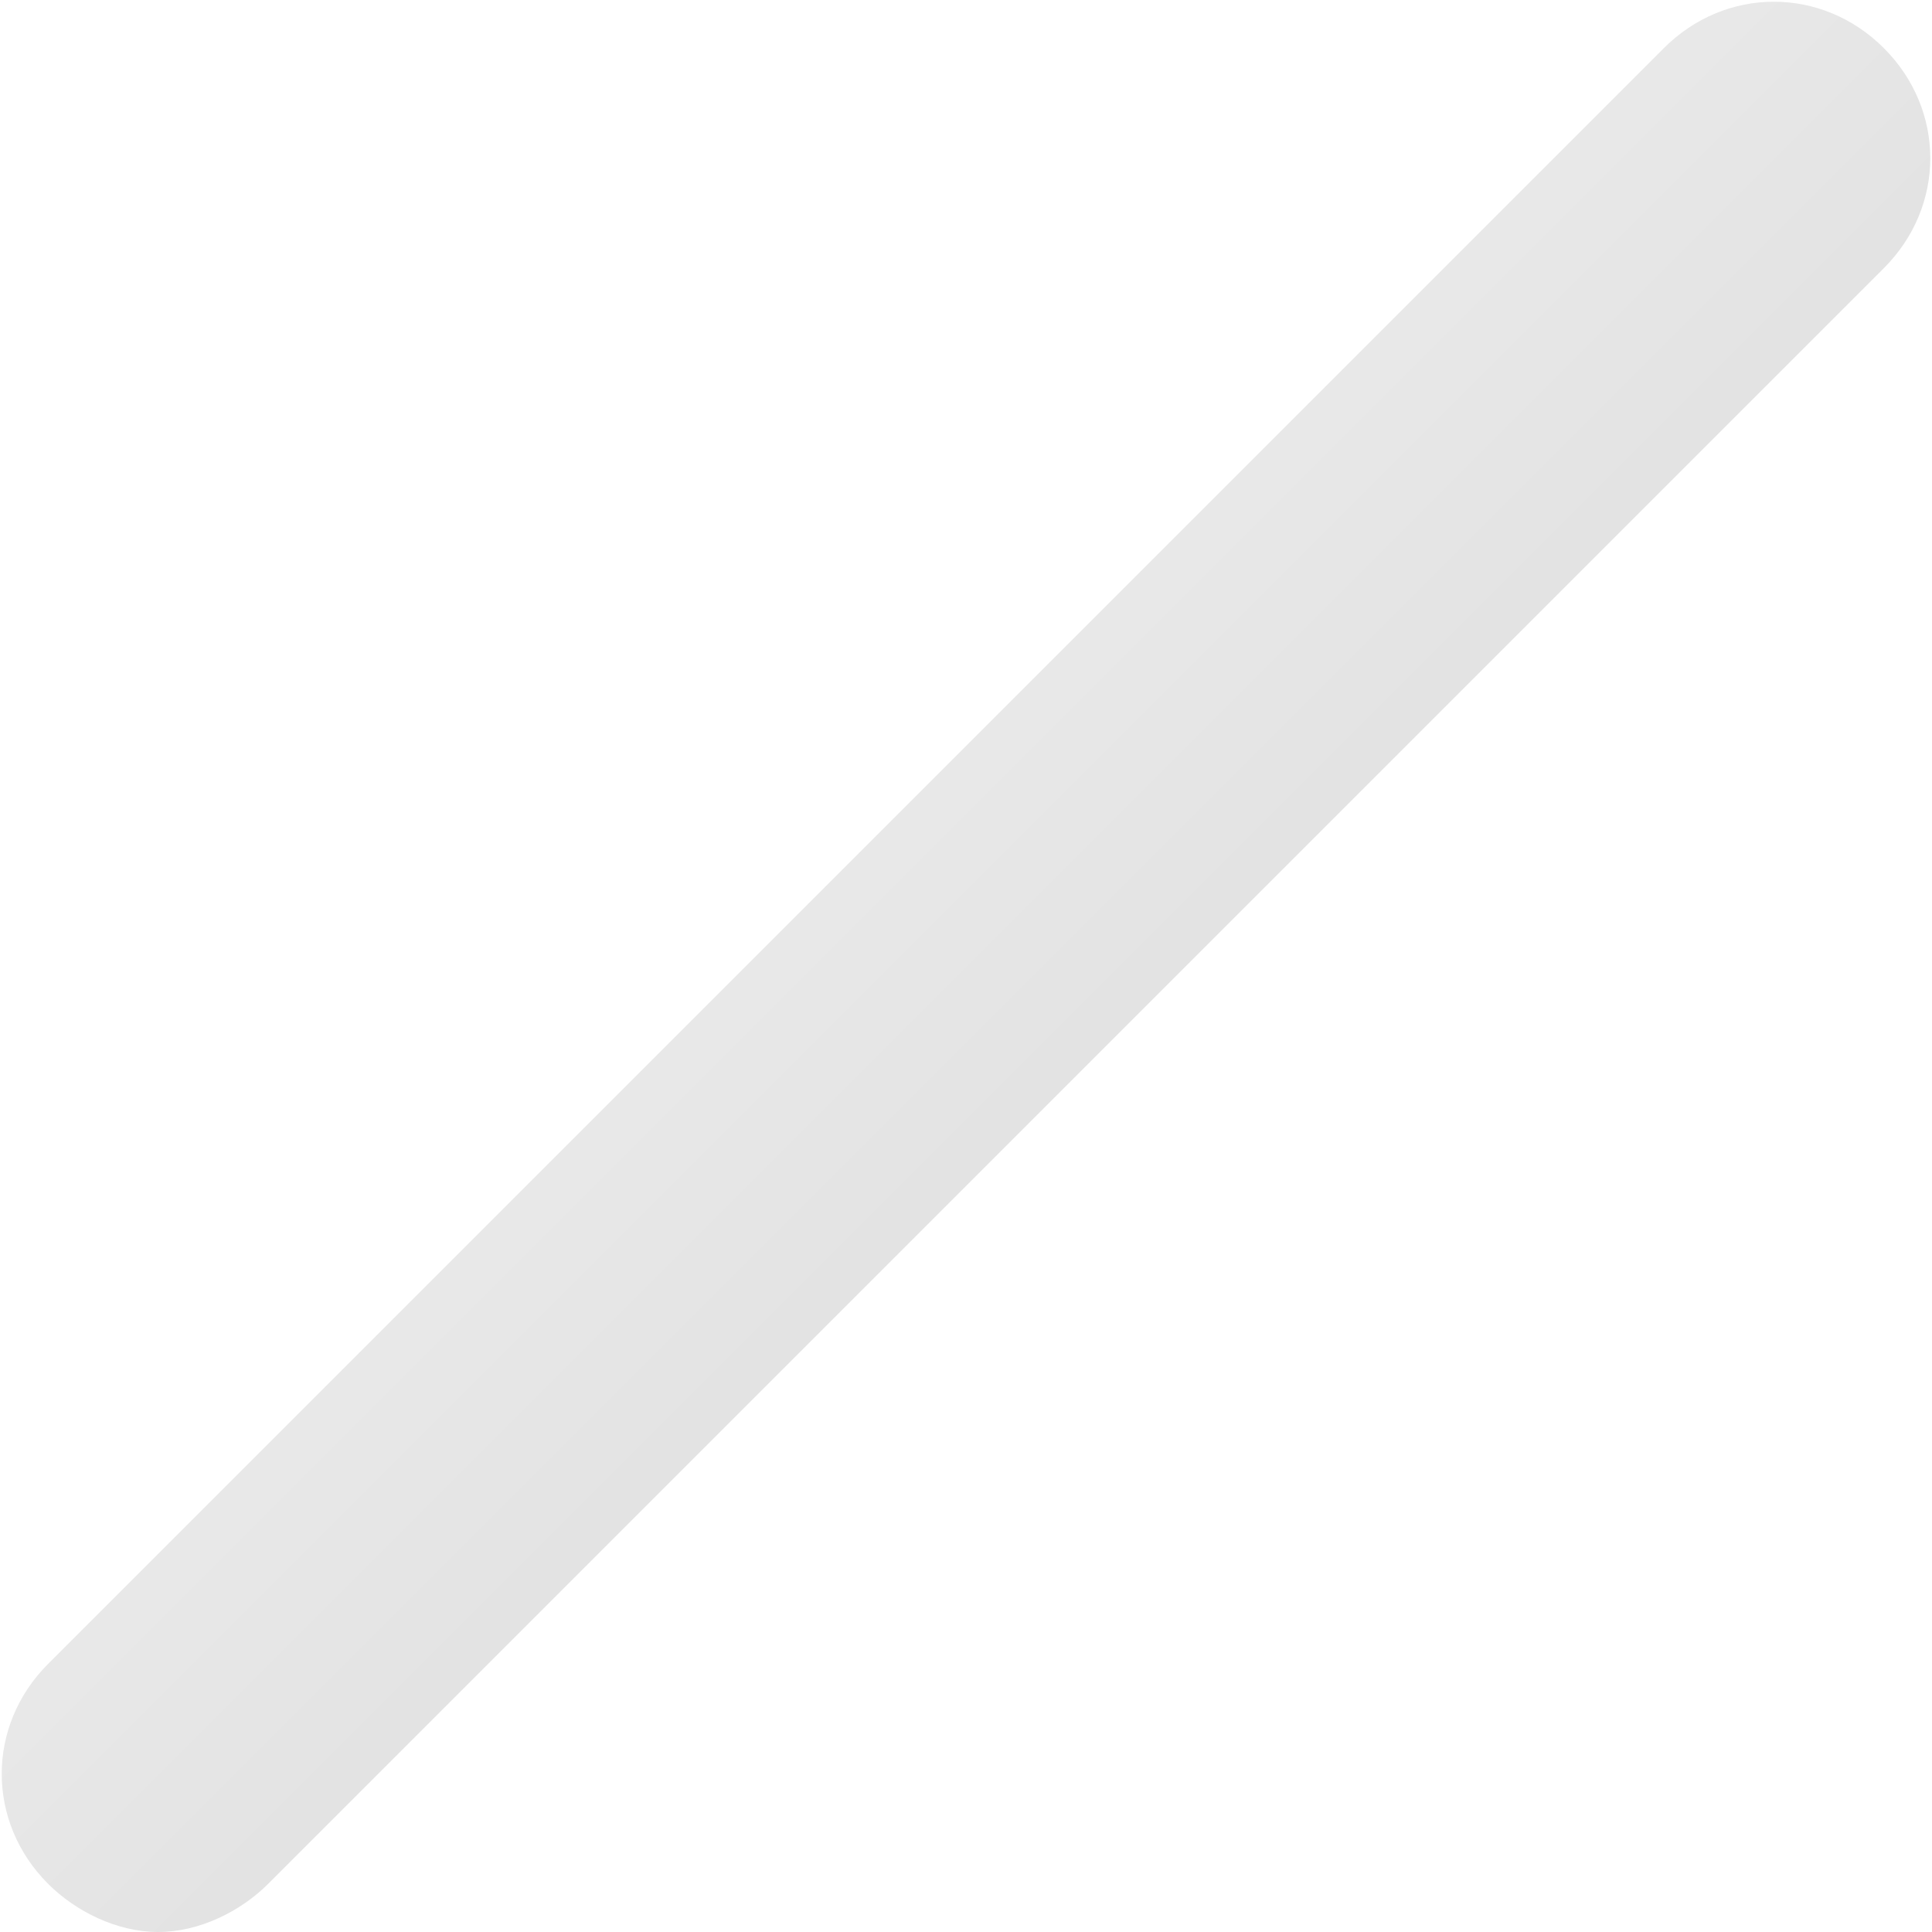
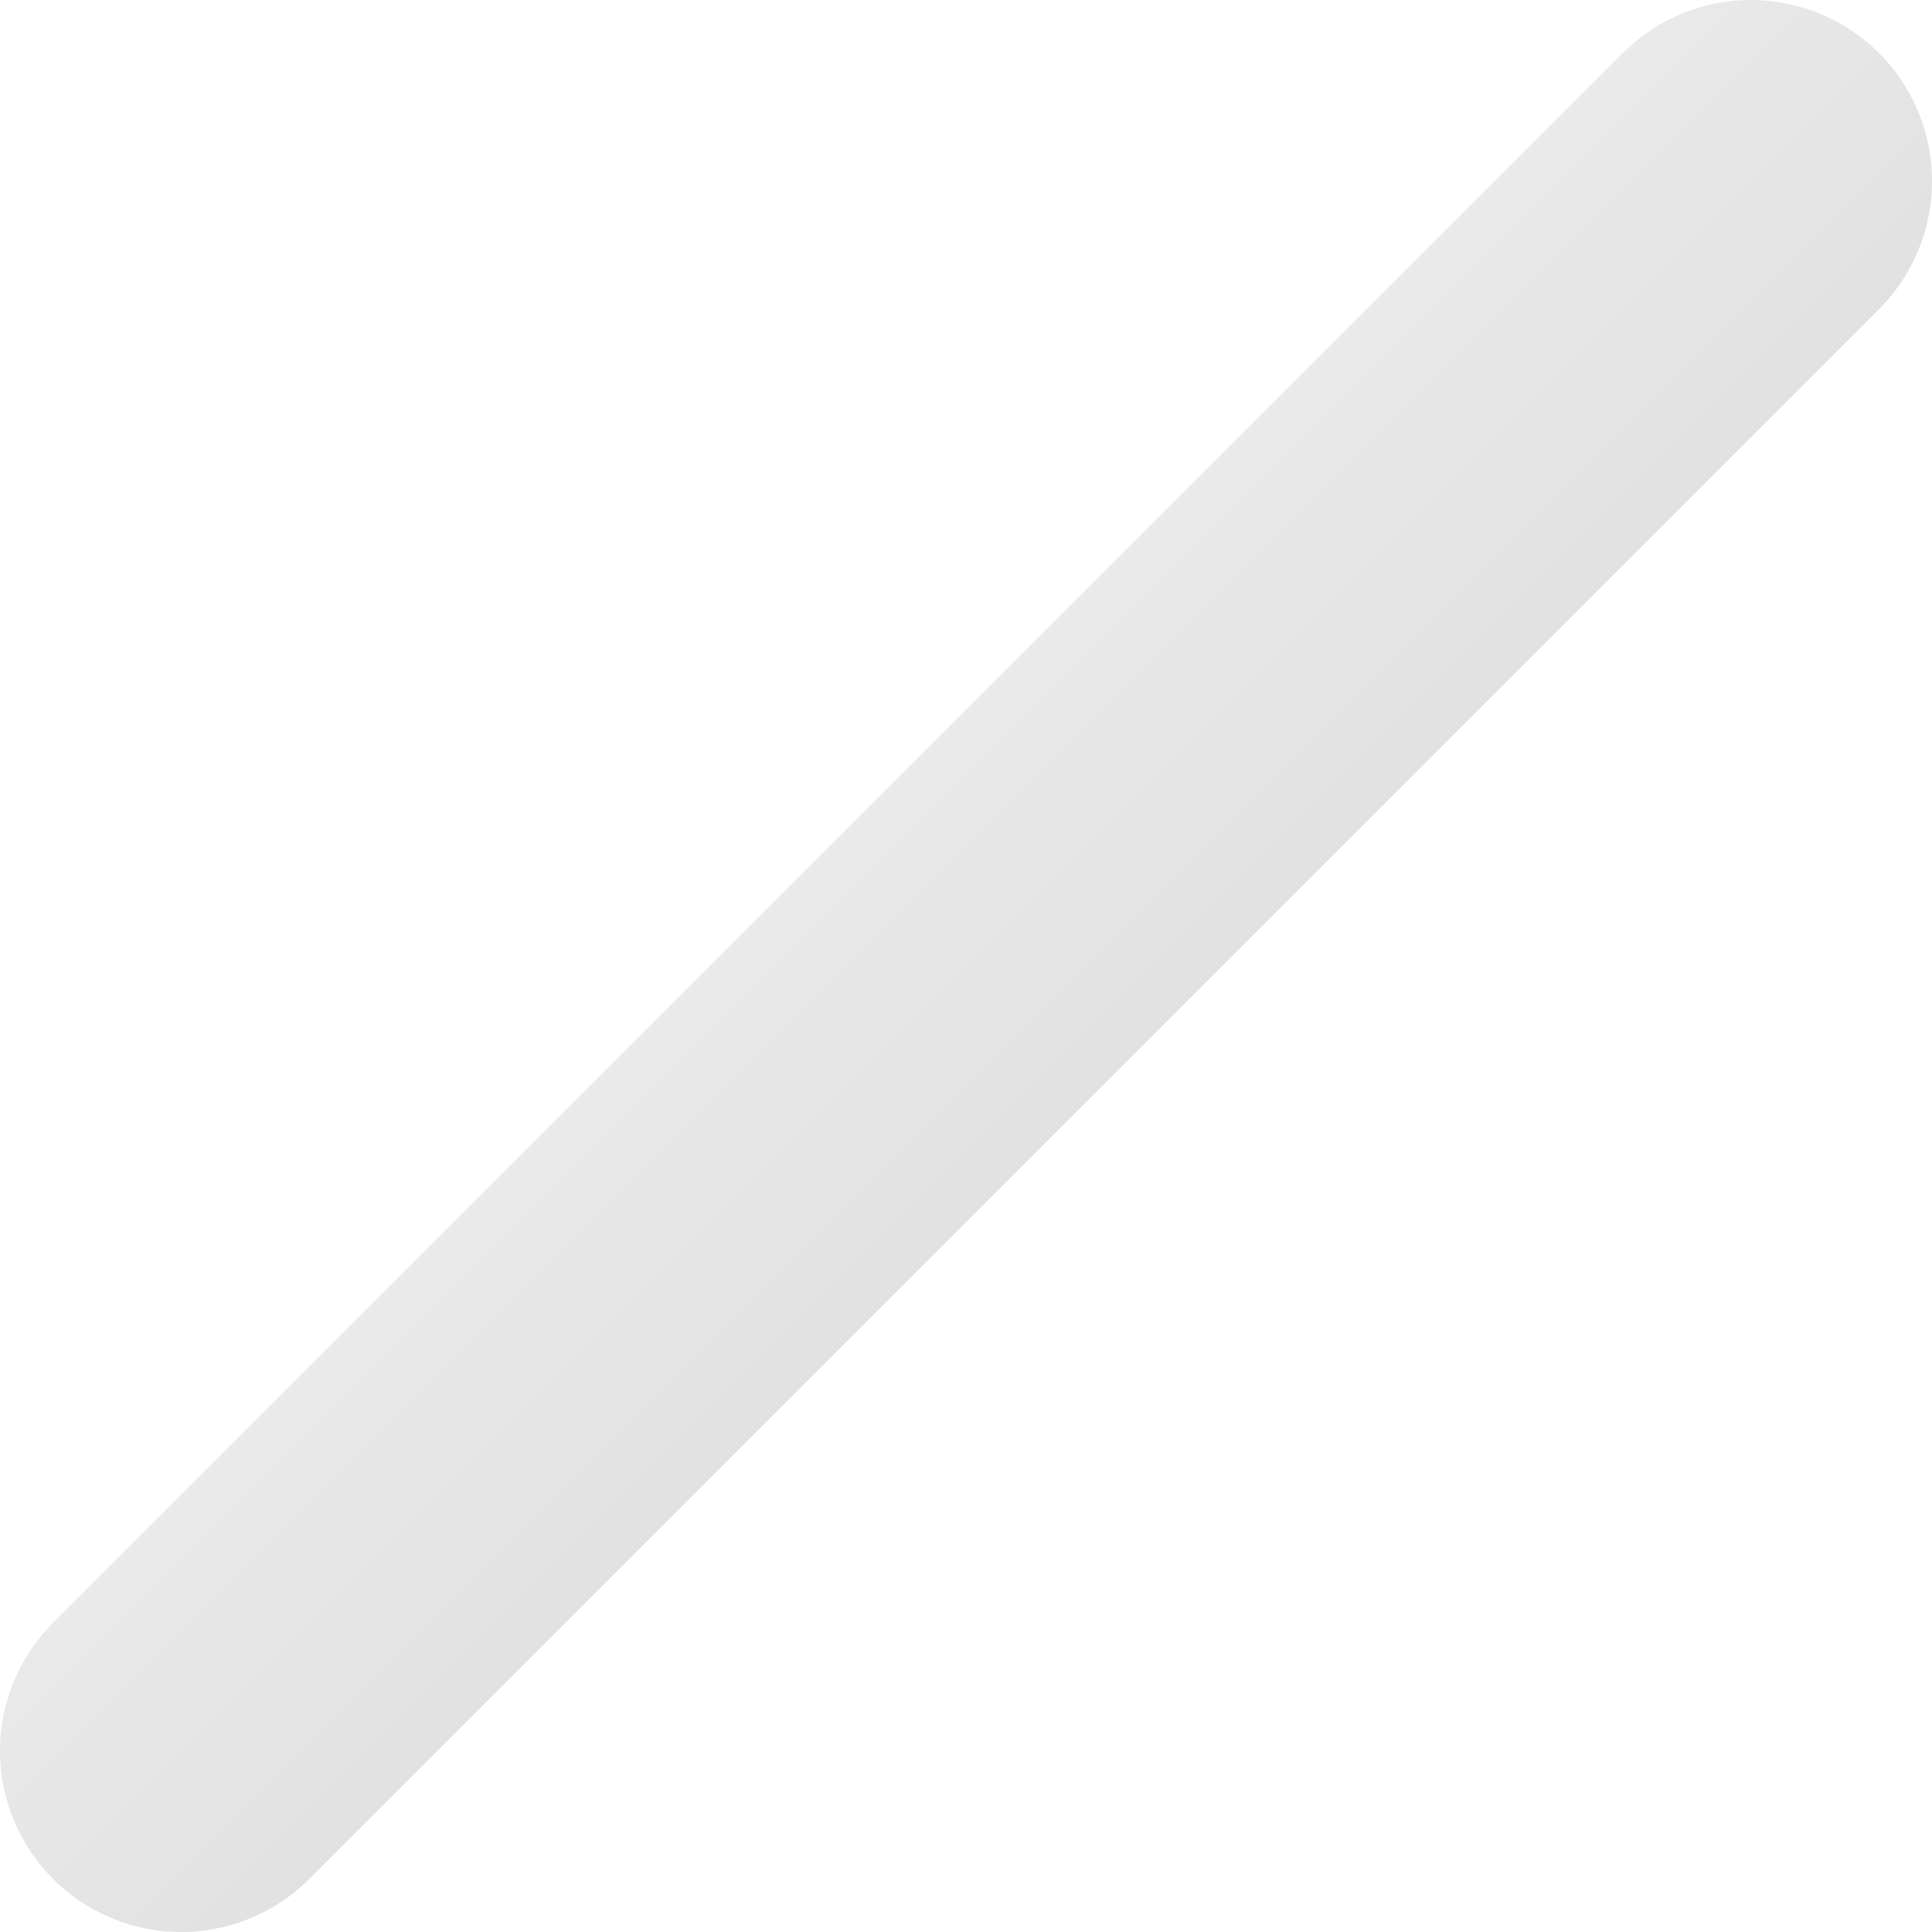
- <svg xmlns="http://www.w3.org/2000/svg" version="1.1" x="0px" y="0px" viewBox="0 0 28.1 28.1" style="enable-background:new 0 0 28.1 28.1;" xml:space="preserve">
+ <svg xmlns="http://www.w3.org/2000/svg" version="1.1" viewBox="0 0 32 32">
  <defs>
    <linearGradient id="g" x1="0" x2="1" y1="0" y2="1">
      <stop offset="0" stop-color="#fff" />
      <stop offset="1" stop-color="#ccc" />
    </linearGradient>
  </defs>
-   <path d="M27.4,0.7c-0.9-0.9-2.3-0.9-3.2,0L0.7,24.2c-0.9,0.9-0.9,2.3,0,3.2c0,0,0,0,0,0c0.4,0.4,1,0.7,1.6,0.7c0.6,0,1.2-0.3,1.6-0.7L27.4,3.9C28.3,3,28.3,1.6,27.4,0.7C27.4,0.7,27.4,0.7,27.4,0.7z" fill="url(#g)" />
+   <path d="M29 3L3 29z" stroke="url(#g)" fill="none" stroke-width="6" stroke-linejoin="round" />
</svg>
